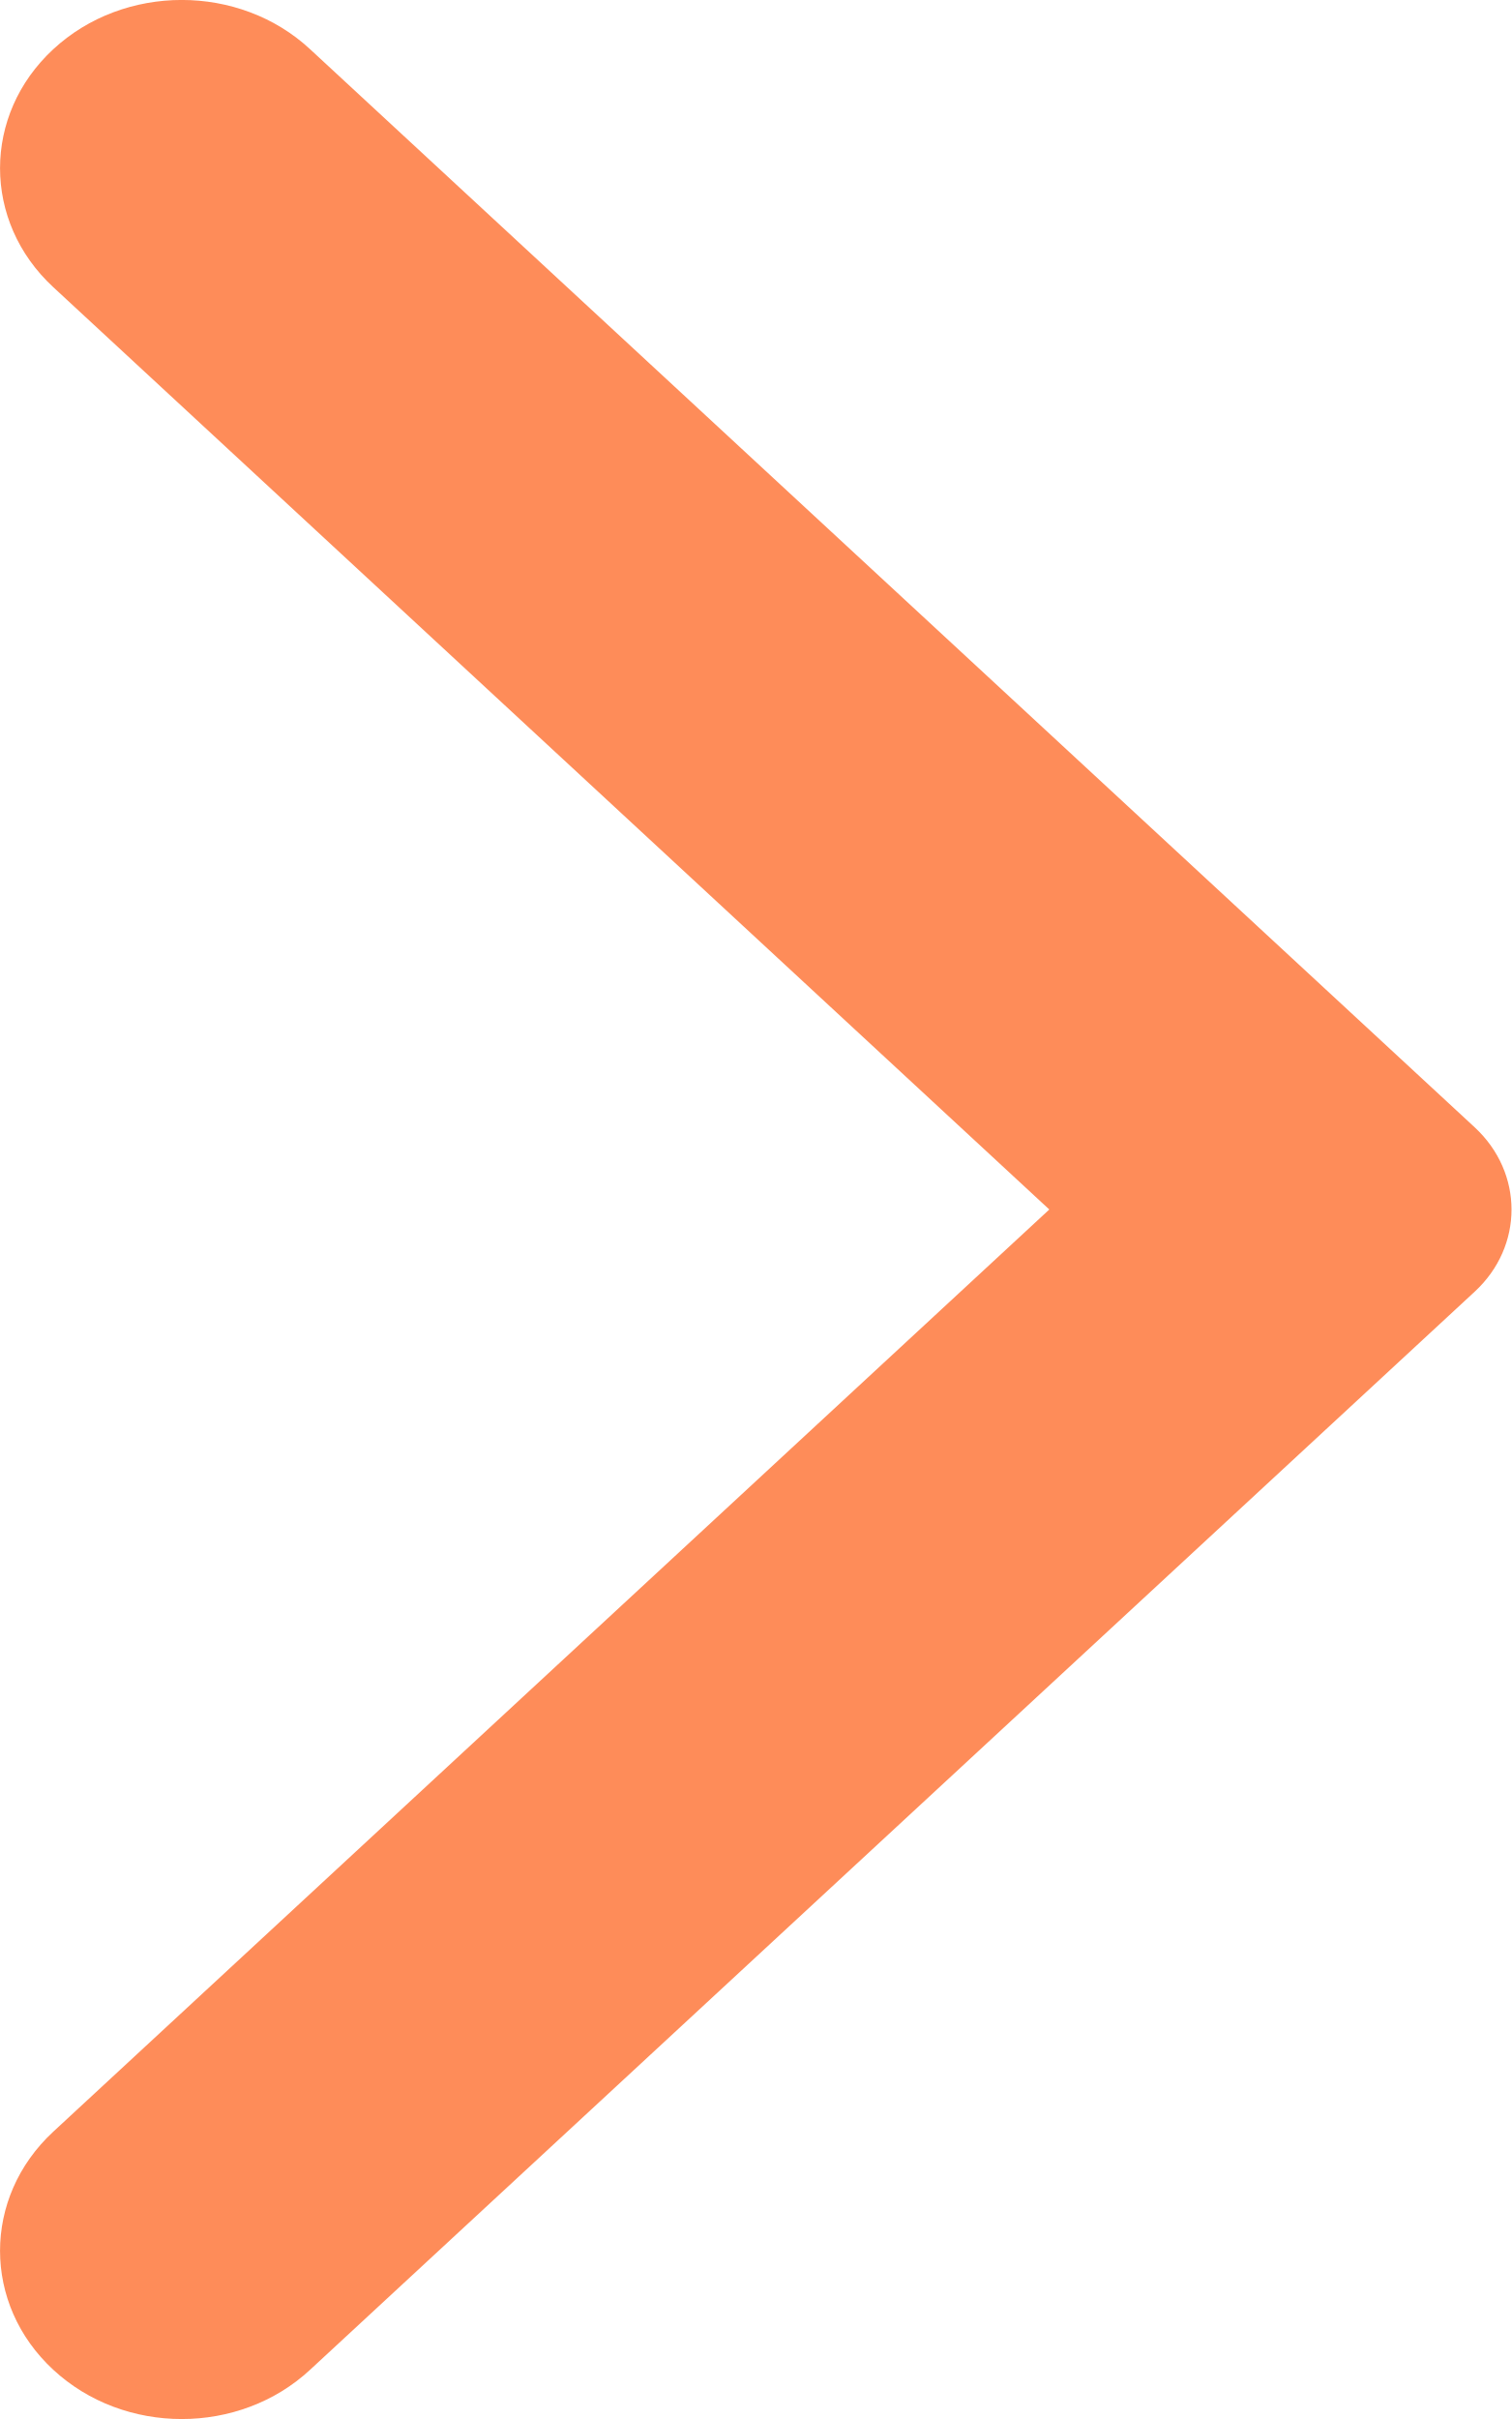
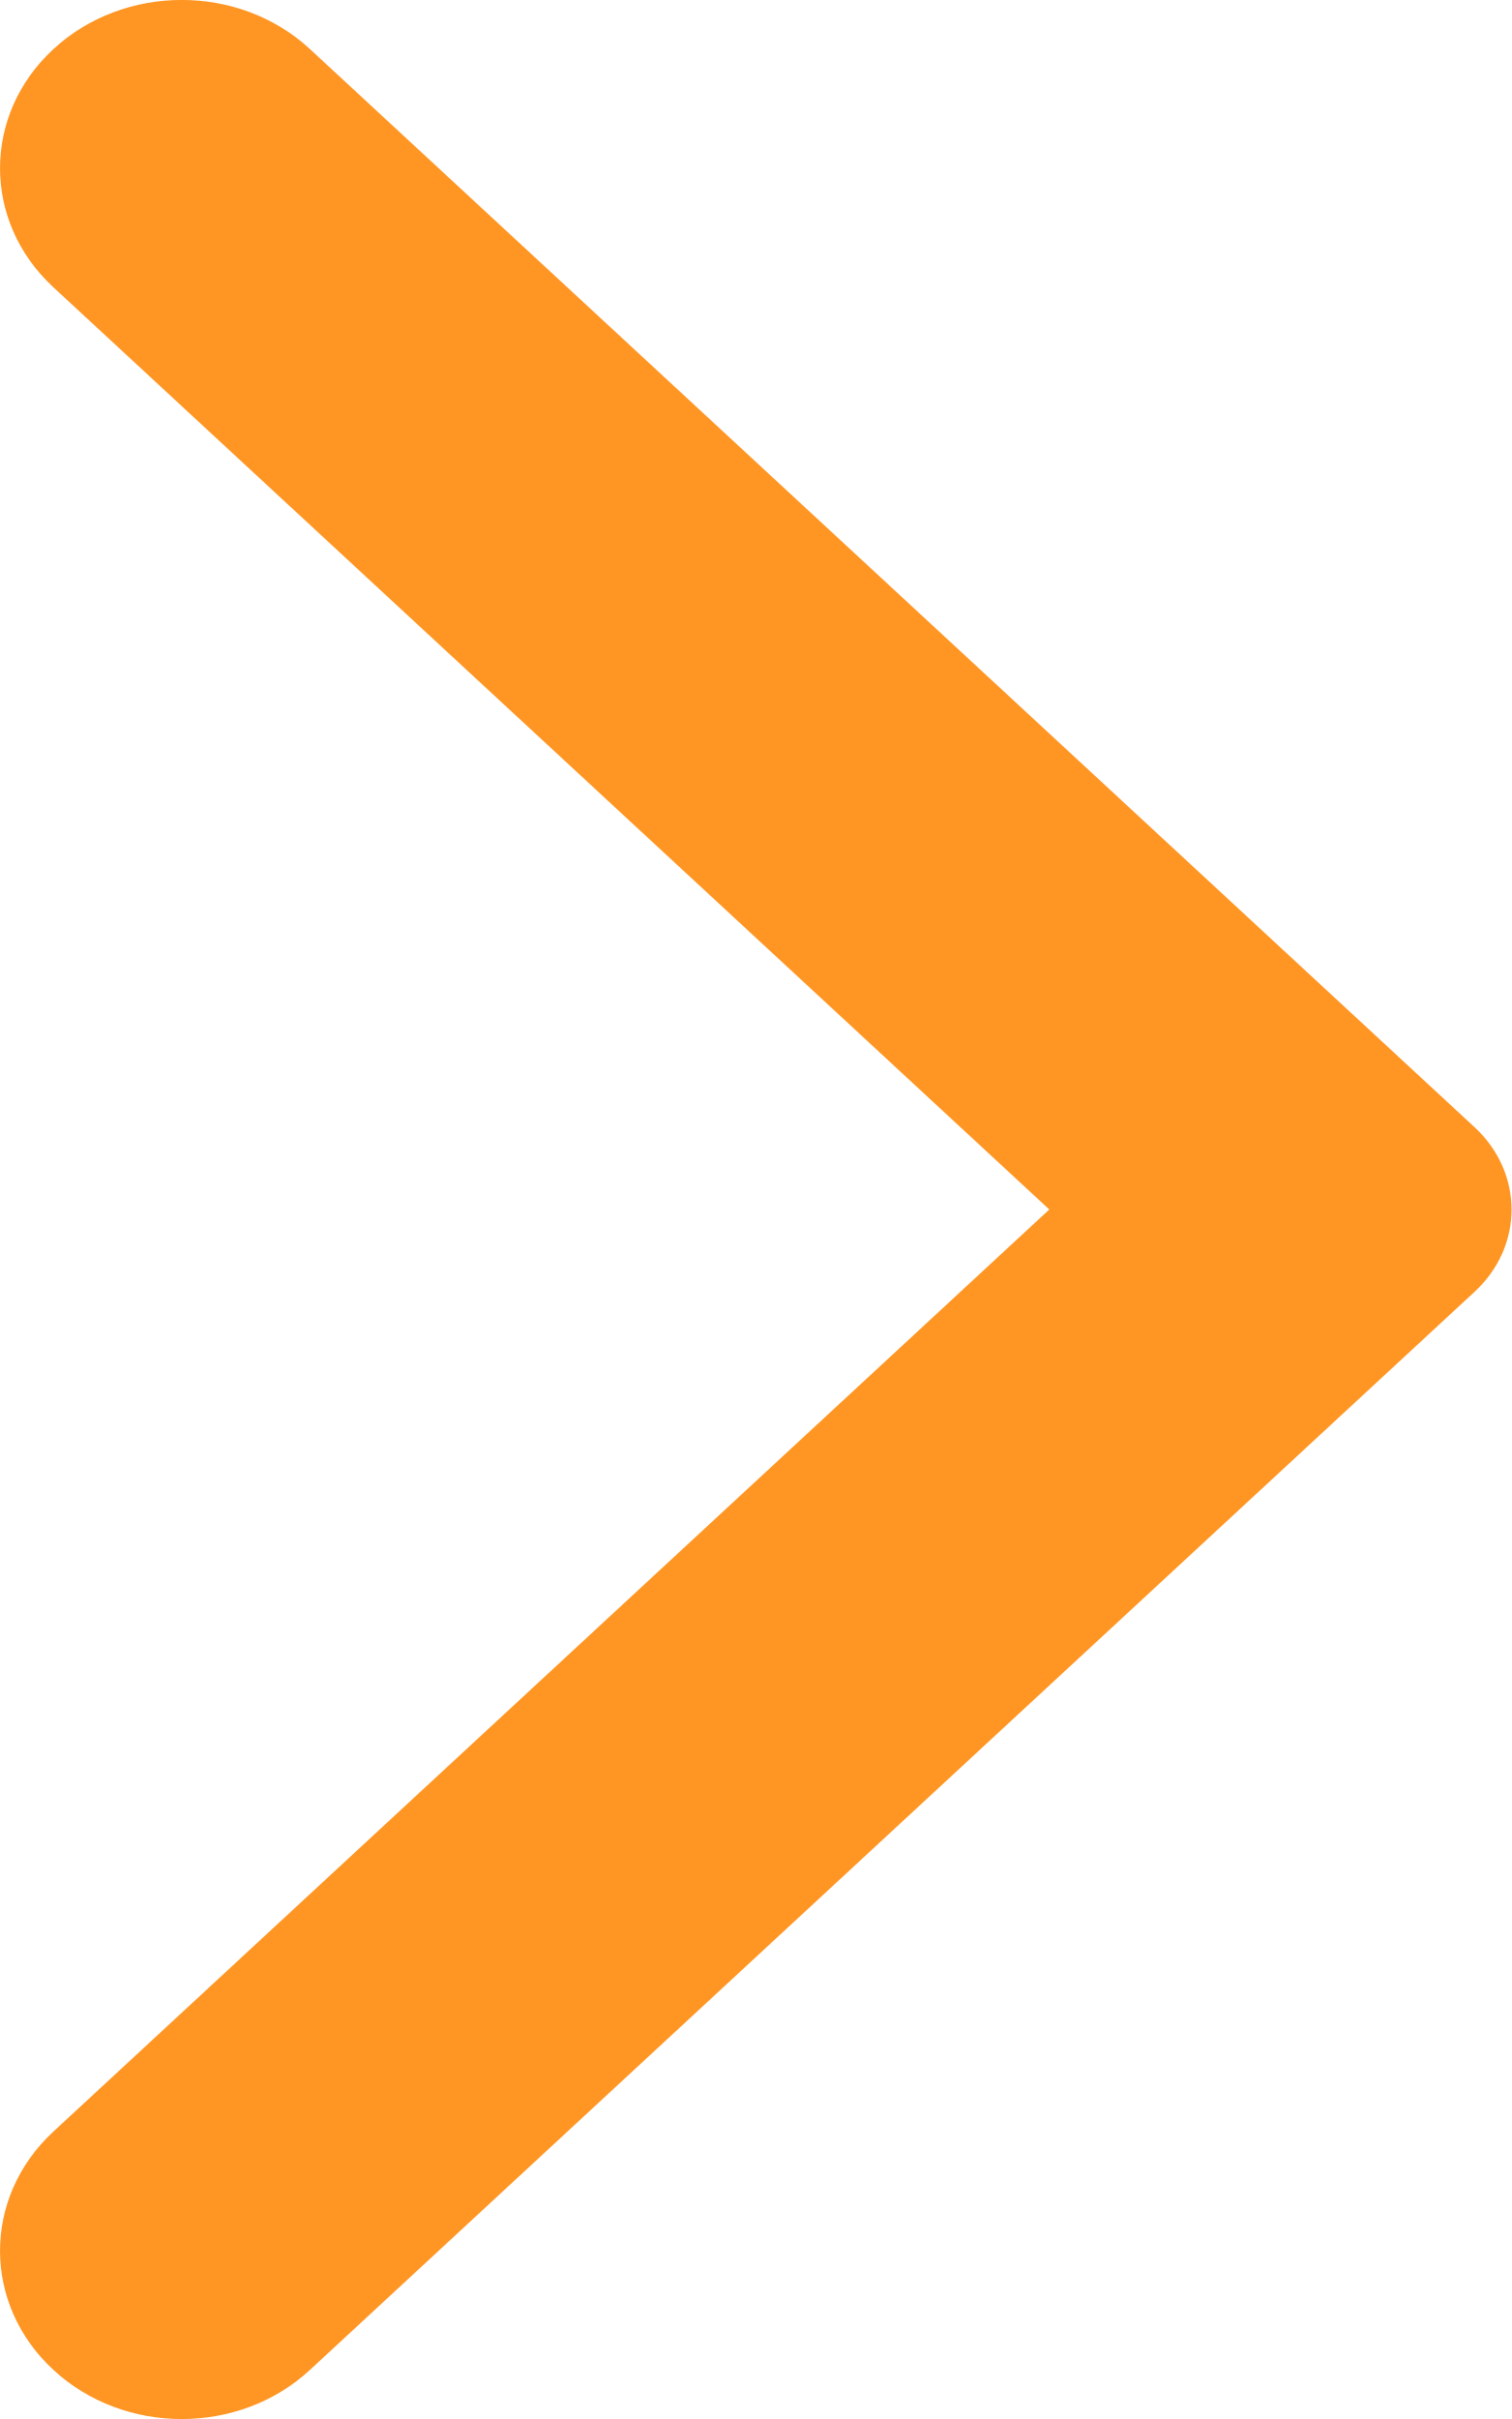
<svg xmlns="http://www.w3.org/2000/svg" width="10" height="16" viewBox="0 0 10 16" fill="none">
-   <path fill-rule="evenodd" clip-rule="evenodd" d="M2.052 15.674L9.757 8.543C10.081 8.243 10.081 7.758 9.757 7.457L2.052 0.326C1.584 -0.109 0.821 -0.109 0.352 0.326C-0.117 0.76 -0.117 1.465 0.352 1.899L6.942 8L0.352 14.1C-0.117 14.535 -0.117 15.24 0.352 15.674C0.821 16.109 1.584 16.109 2.052 15.674Z" fill="#FE8C59" />
+   <path fill-rule="evenodd" clip-rule="evenodd" d="M2.052 15.674L9.757 8.543C10.081 8.243 10.081 7.758 9.757 7.457L2.052 0.326C1.584 -0.109 0.821 -0.109 0.352 0.326C-0.117 0.76 -0.117 1.465 0.352 1.899L6.942 8L0.352 14.1C-0.117 14.535 -0.117 15.24 0.352 15.674C0.821 16.109 1.584 16.109 2.052 15.674Z" fill="#FF9522" />
</svg>
